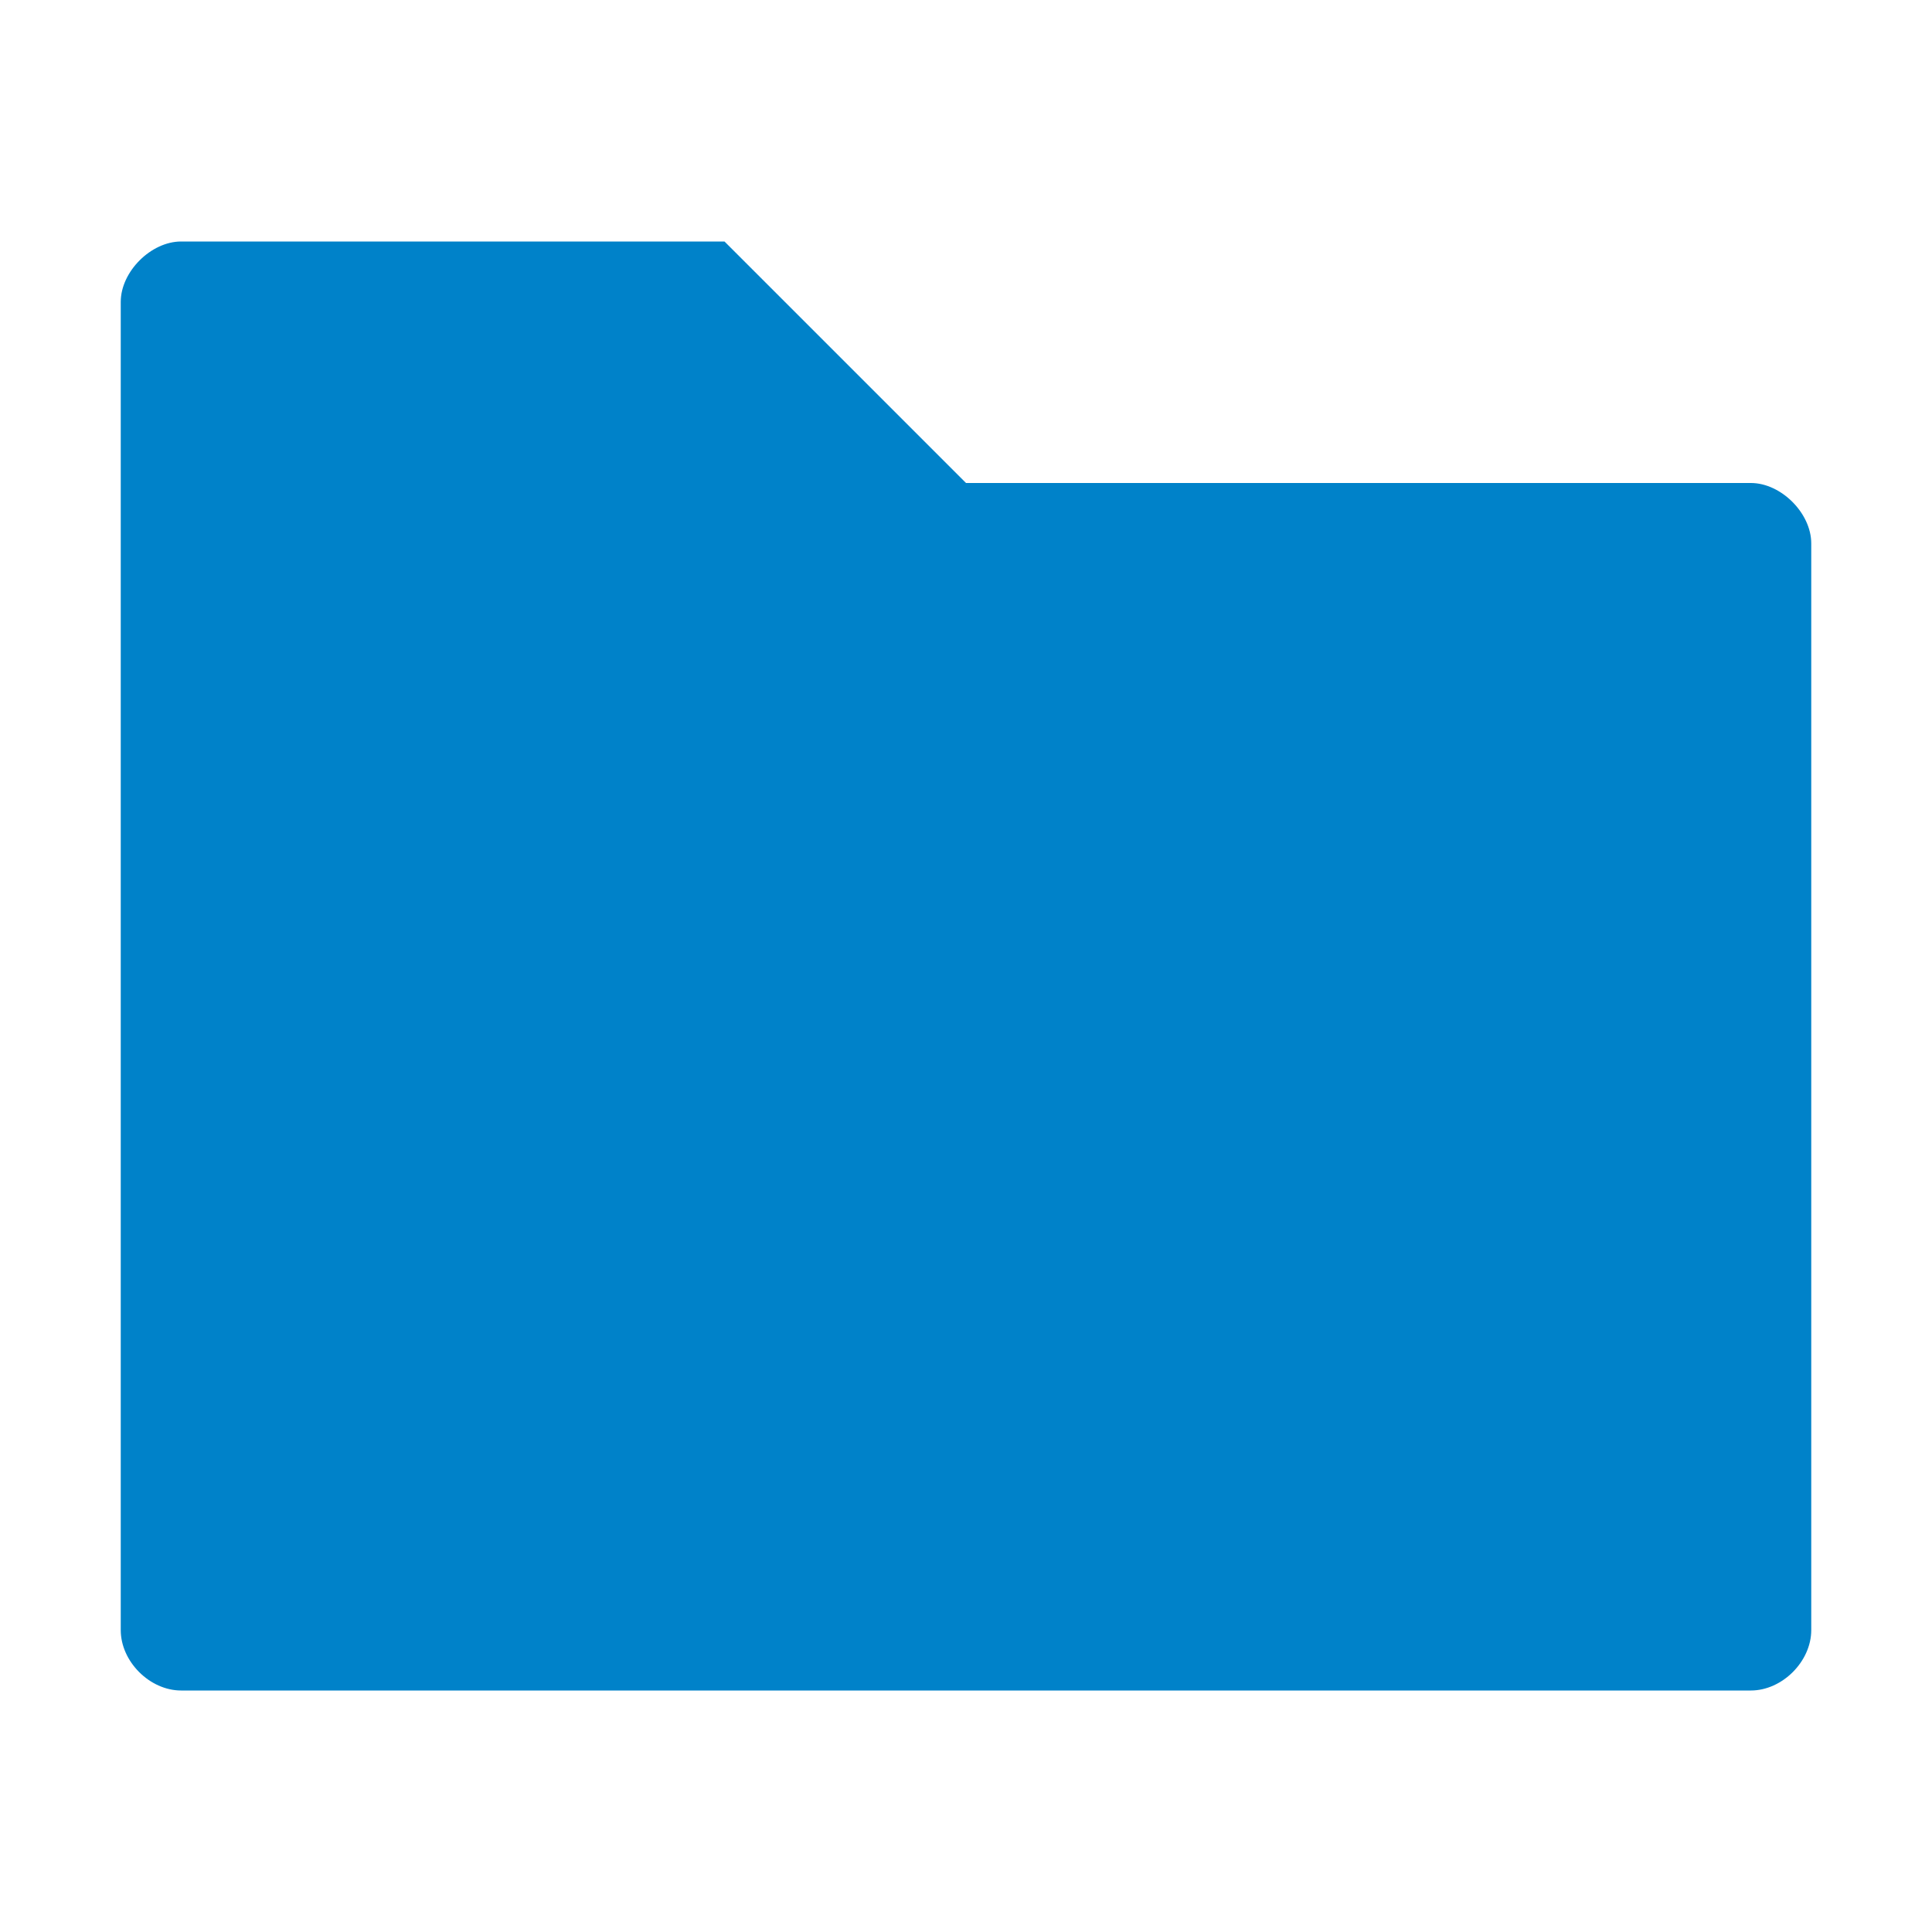
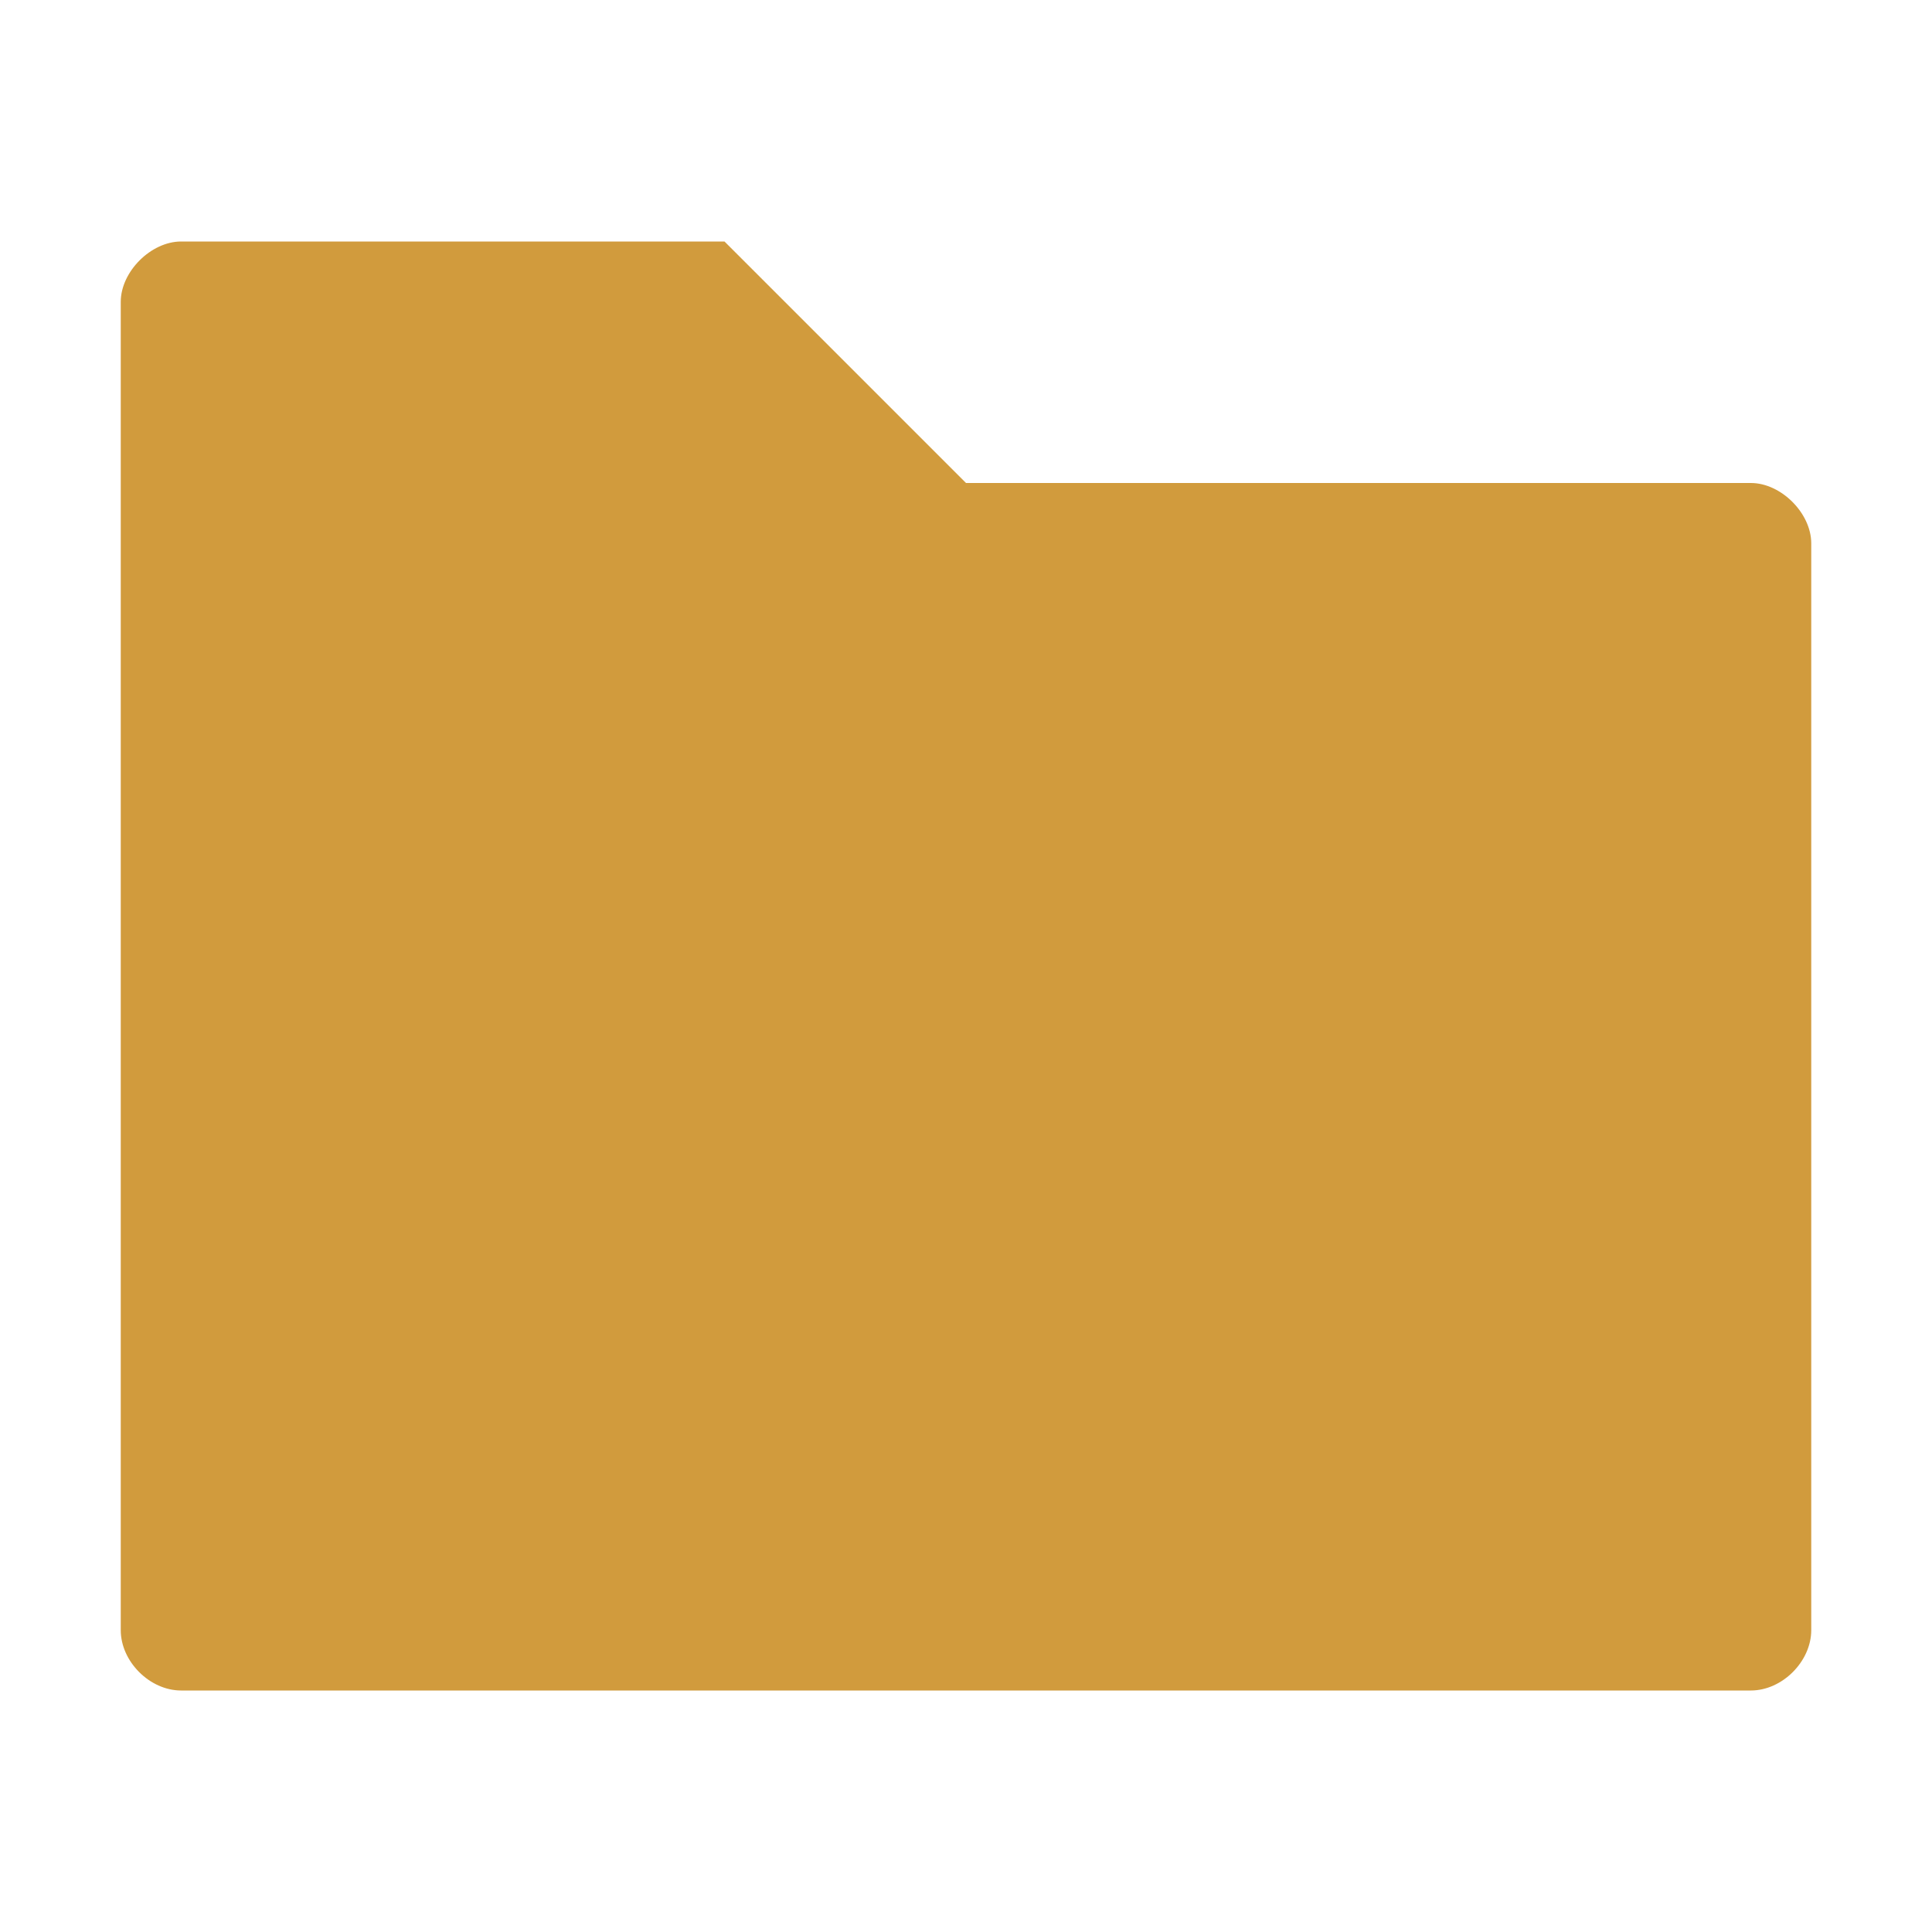
<svg xmlns="http://www.w3.org/2000/svg" viewBox="0 0 16 16" width="16" version="1.1" height="16">
-   <path fill="#0082c9" d="m1.5 2c-0.25 0-0.5 0.25-0.5 0.5v11c0 0.26 0.24 0.5 0.5 0.5h13c0.26 0 0.5-0.241 0.5-0.5v-9c0-0.25-0.25-0.5-0.5-0.5h-6.5l-2-2z" />
+   <path fill="#d19b3d" d="m1.5 2c-0.25 0-0.5 0.25-0.5 0.5v11c0 0.26 0.24 0.5 0.5 0.5h13c0.26 0 0.5-0.241 0.5-0.5v-9c0-0.25-0.25-0.5-0.5-0.5h-6.5l-2-2z" />
</svg>
